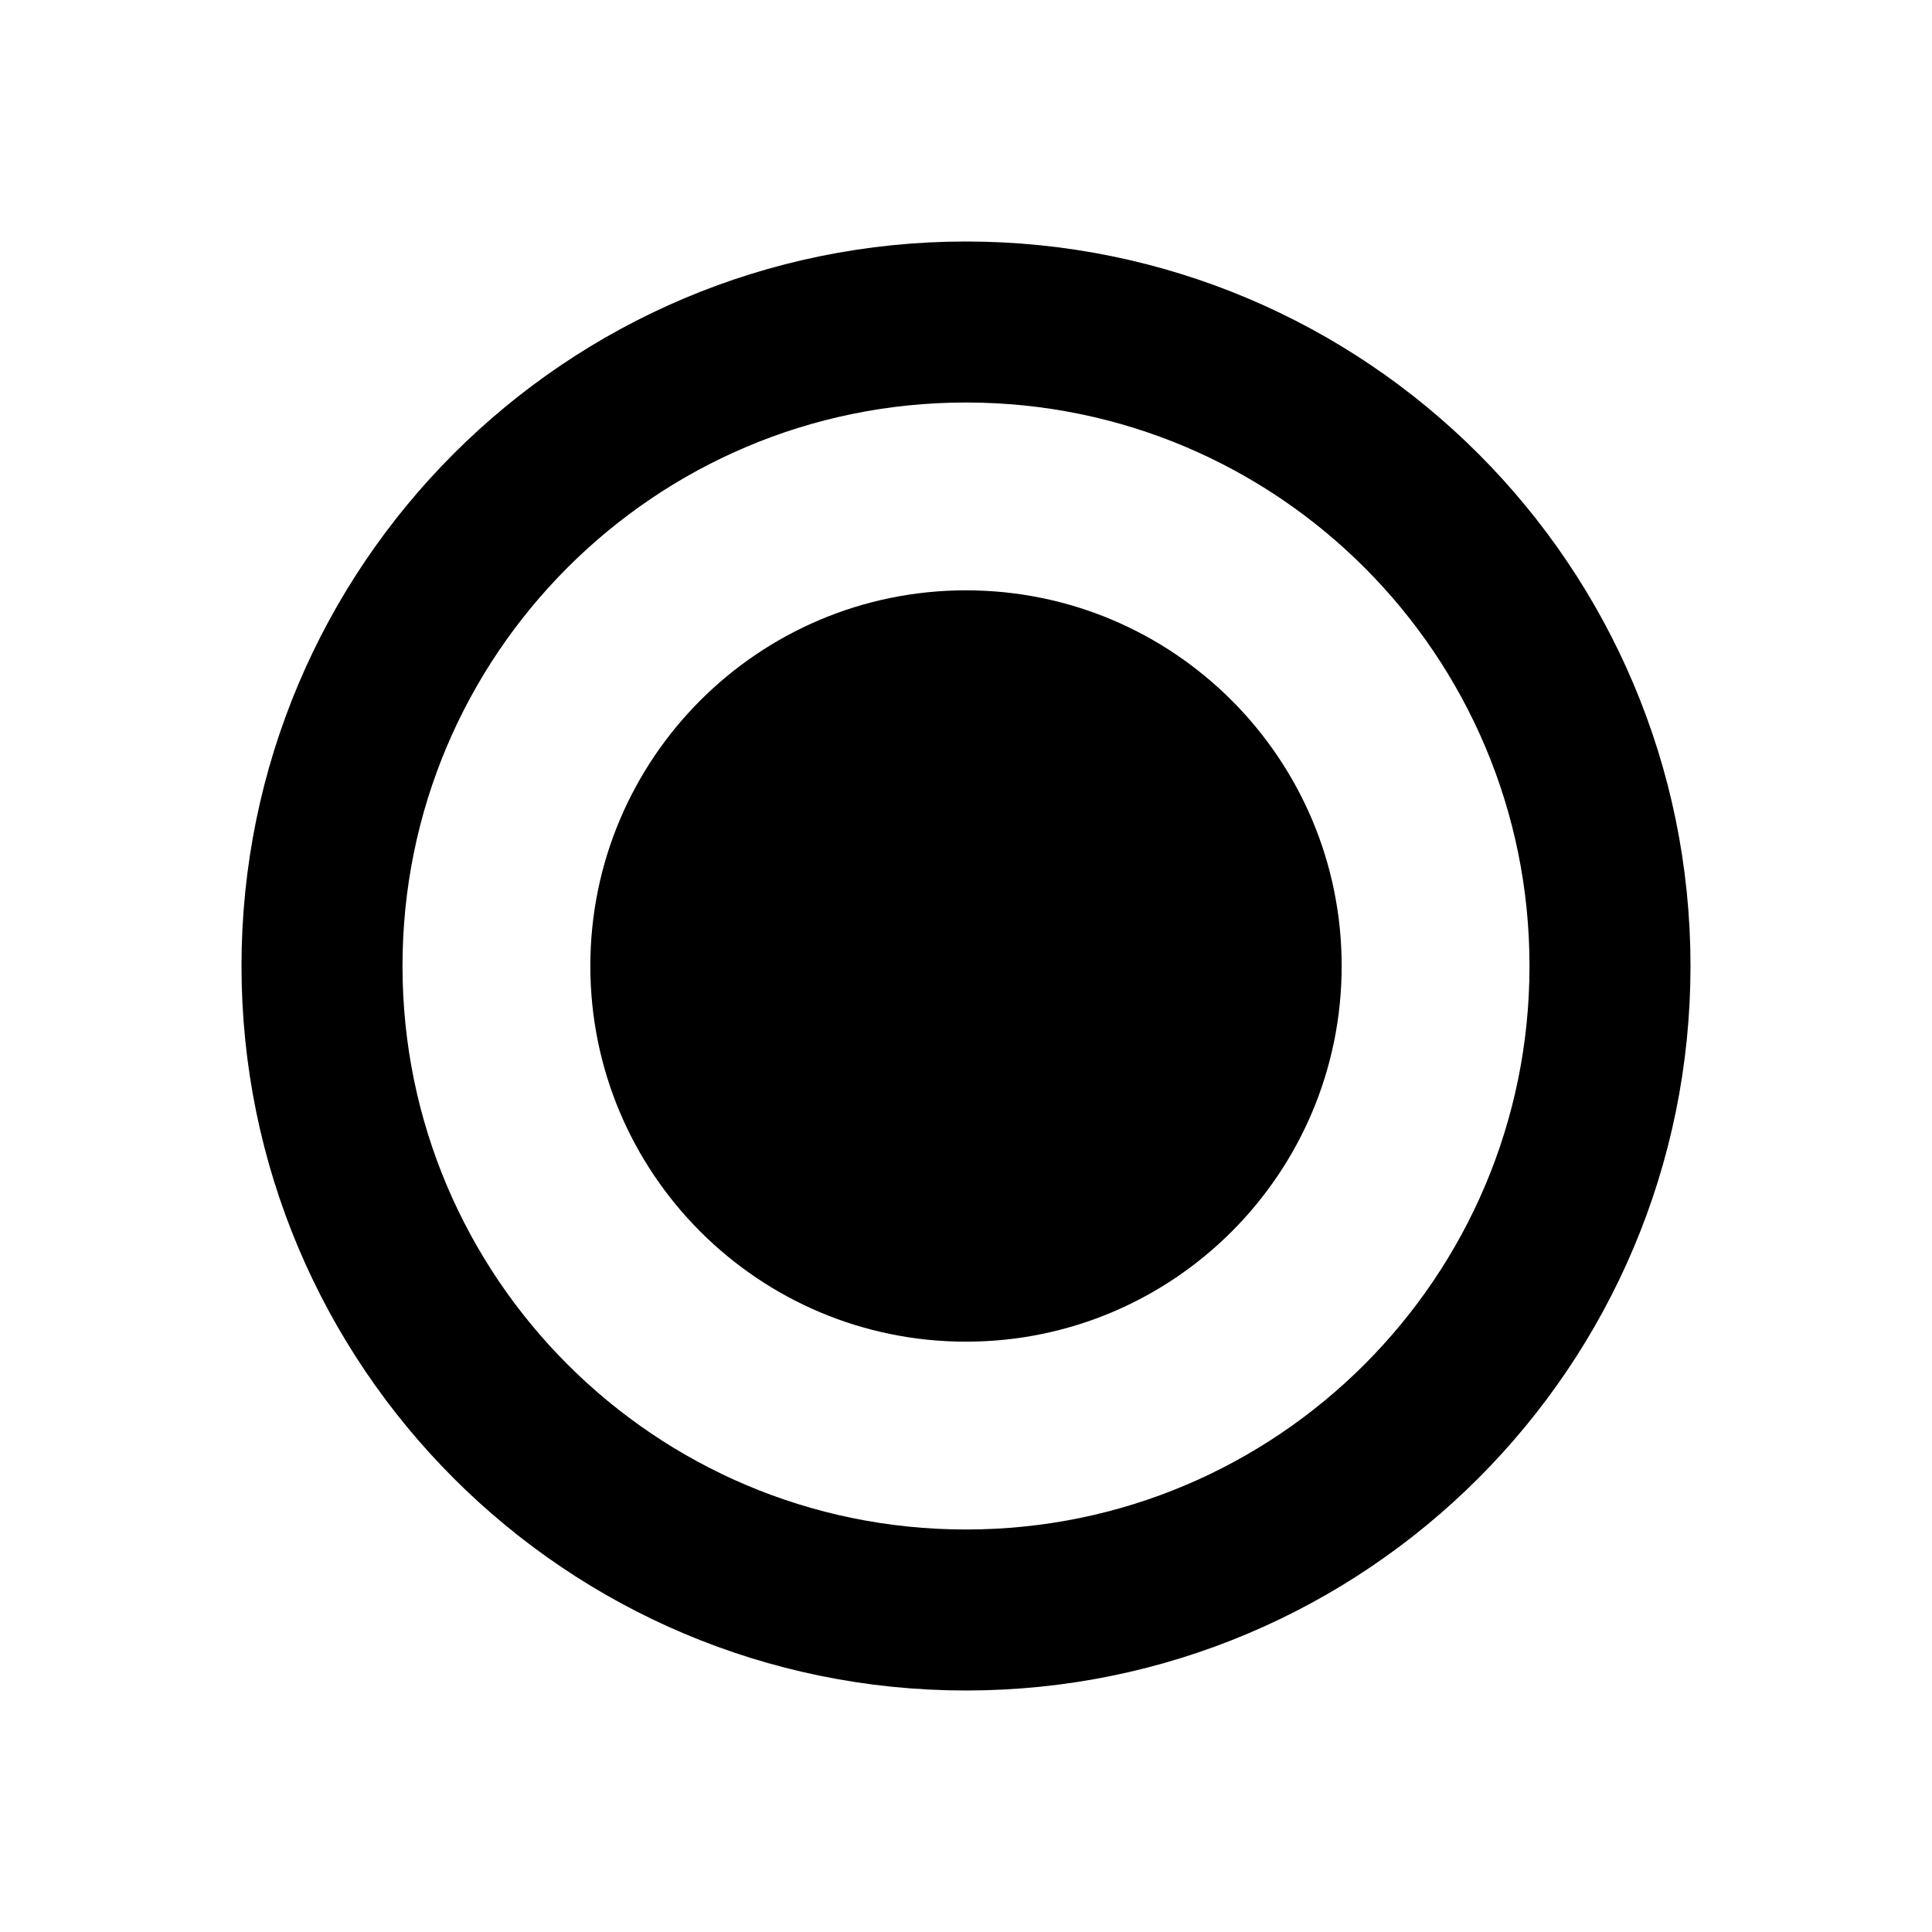
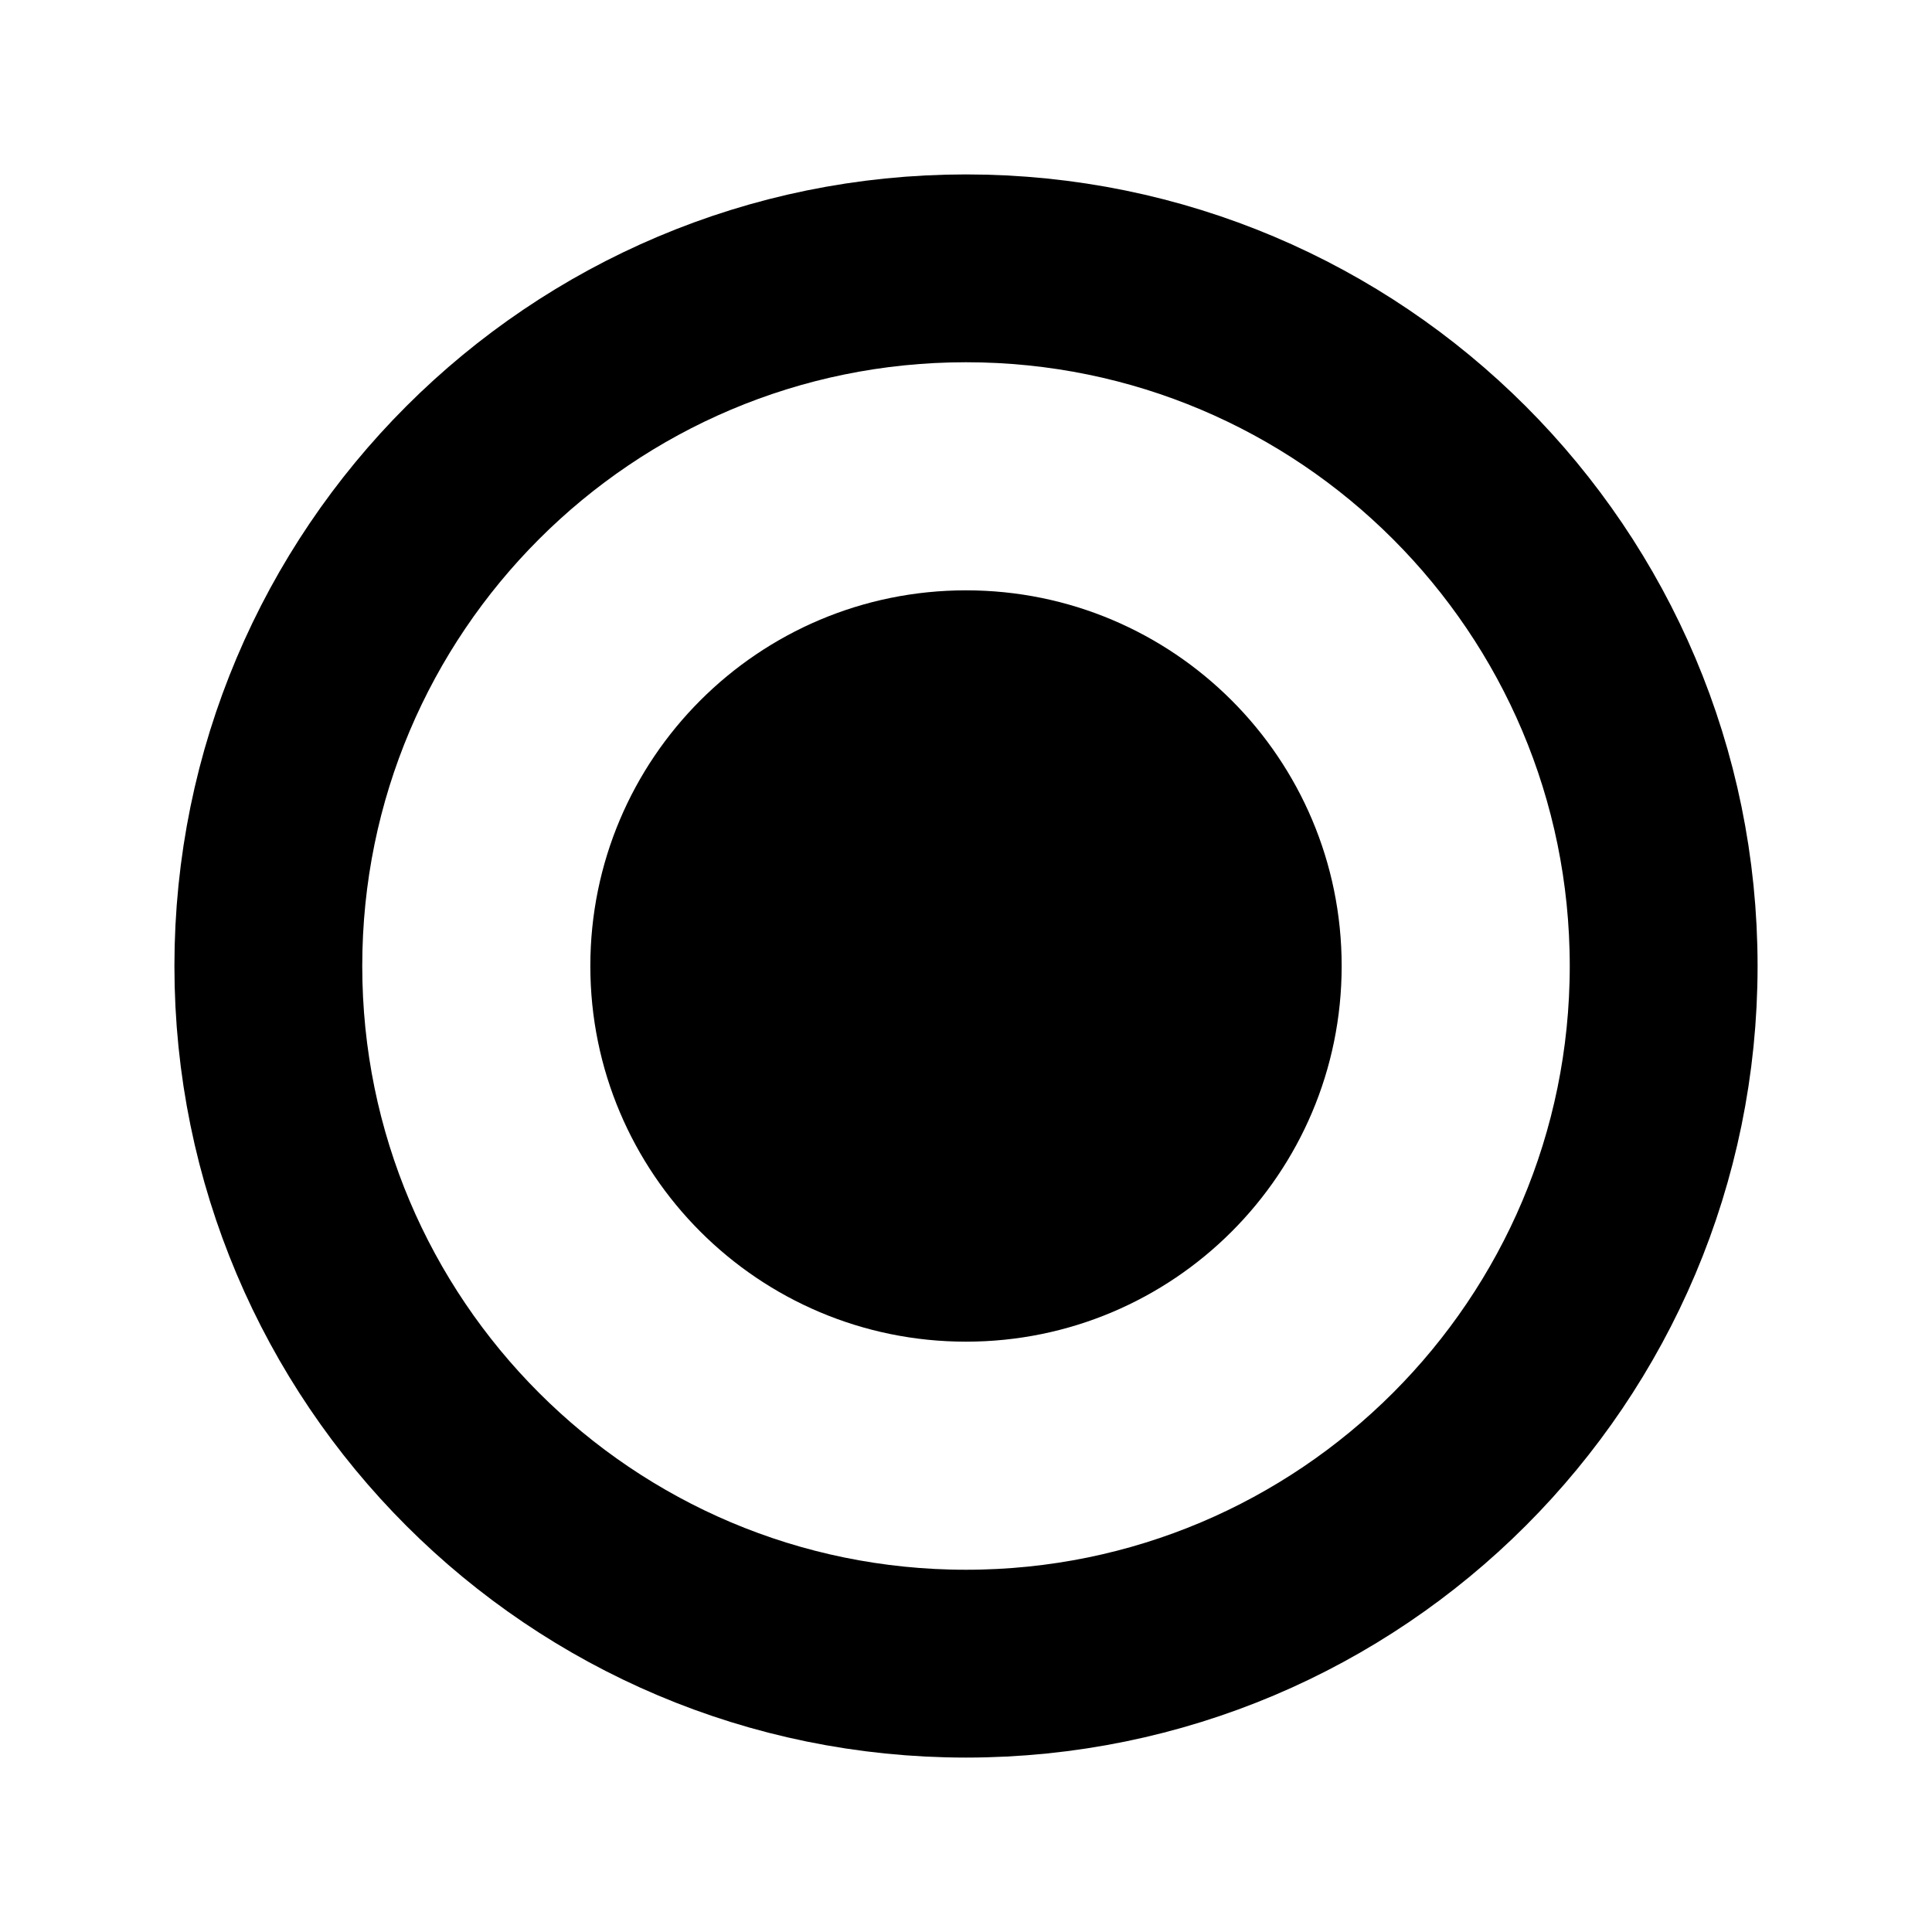
<svg xmlns="http://www.w3.org/2000/svg" width="144" height="144" viewBox="0 0 144 144">
-   <circle cx="72" cy="72" r="48" style="fill:none;stroke:#000;stroke-miterlimit:10;stroke-width:12px" />
-   <rect width="144" height="144" style="fill:none" />
-   <circle cx="72" cy="72" r="28" />
+   <defs>
+     <style>.cls-1,.cls-2{fill:none;}.cls-2{stroke:#000;stroke-miterlimit:10;stroke-width:14px;}</style>
+   </defs>
+   <g id="Layer_2" data-name="Layer 2">
+     <g id="Layer_1-2" data-name="Layer 1">
+       <g id="CircleButton">
+         <rect id="Frame" class="cls-1" width="144" height="144" />
+         <circle id="Ring" class="cls-2" cx="72" cy="72" r="52" />
+         <circle id="Core" cx="72" cy="72" r="28" />
+       </g>
+     </g>
+   </g>
</svg>
